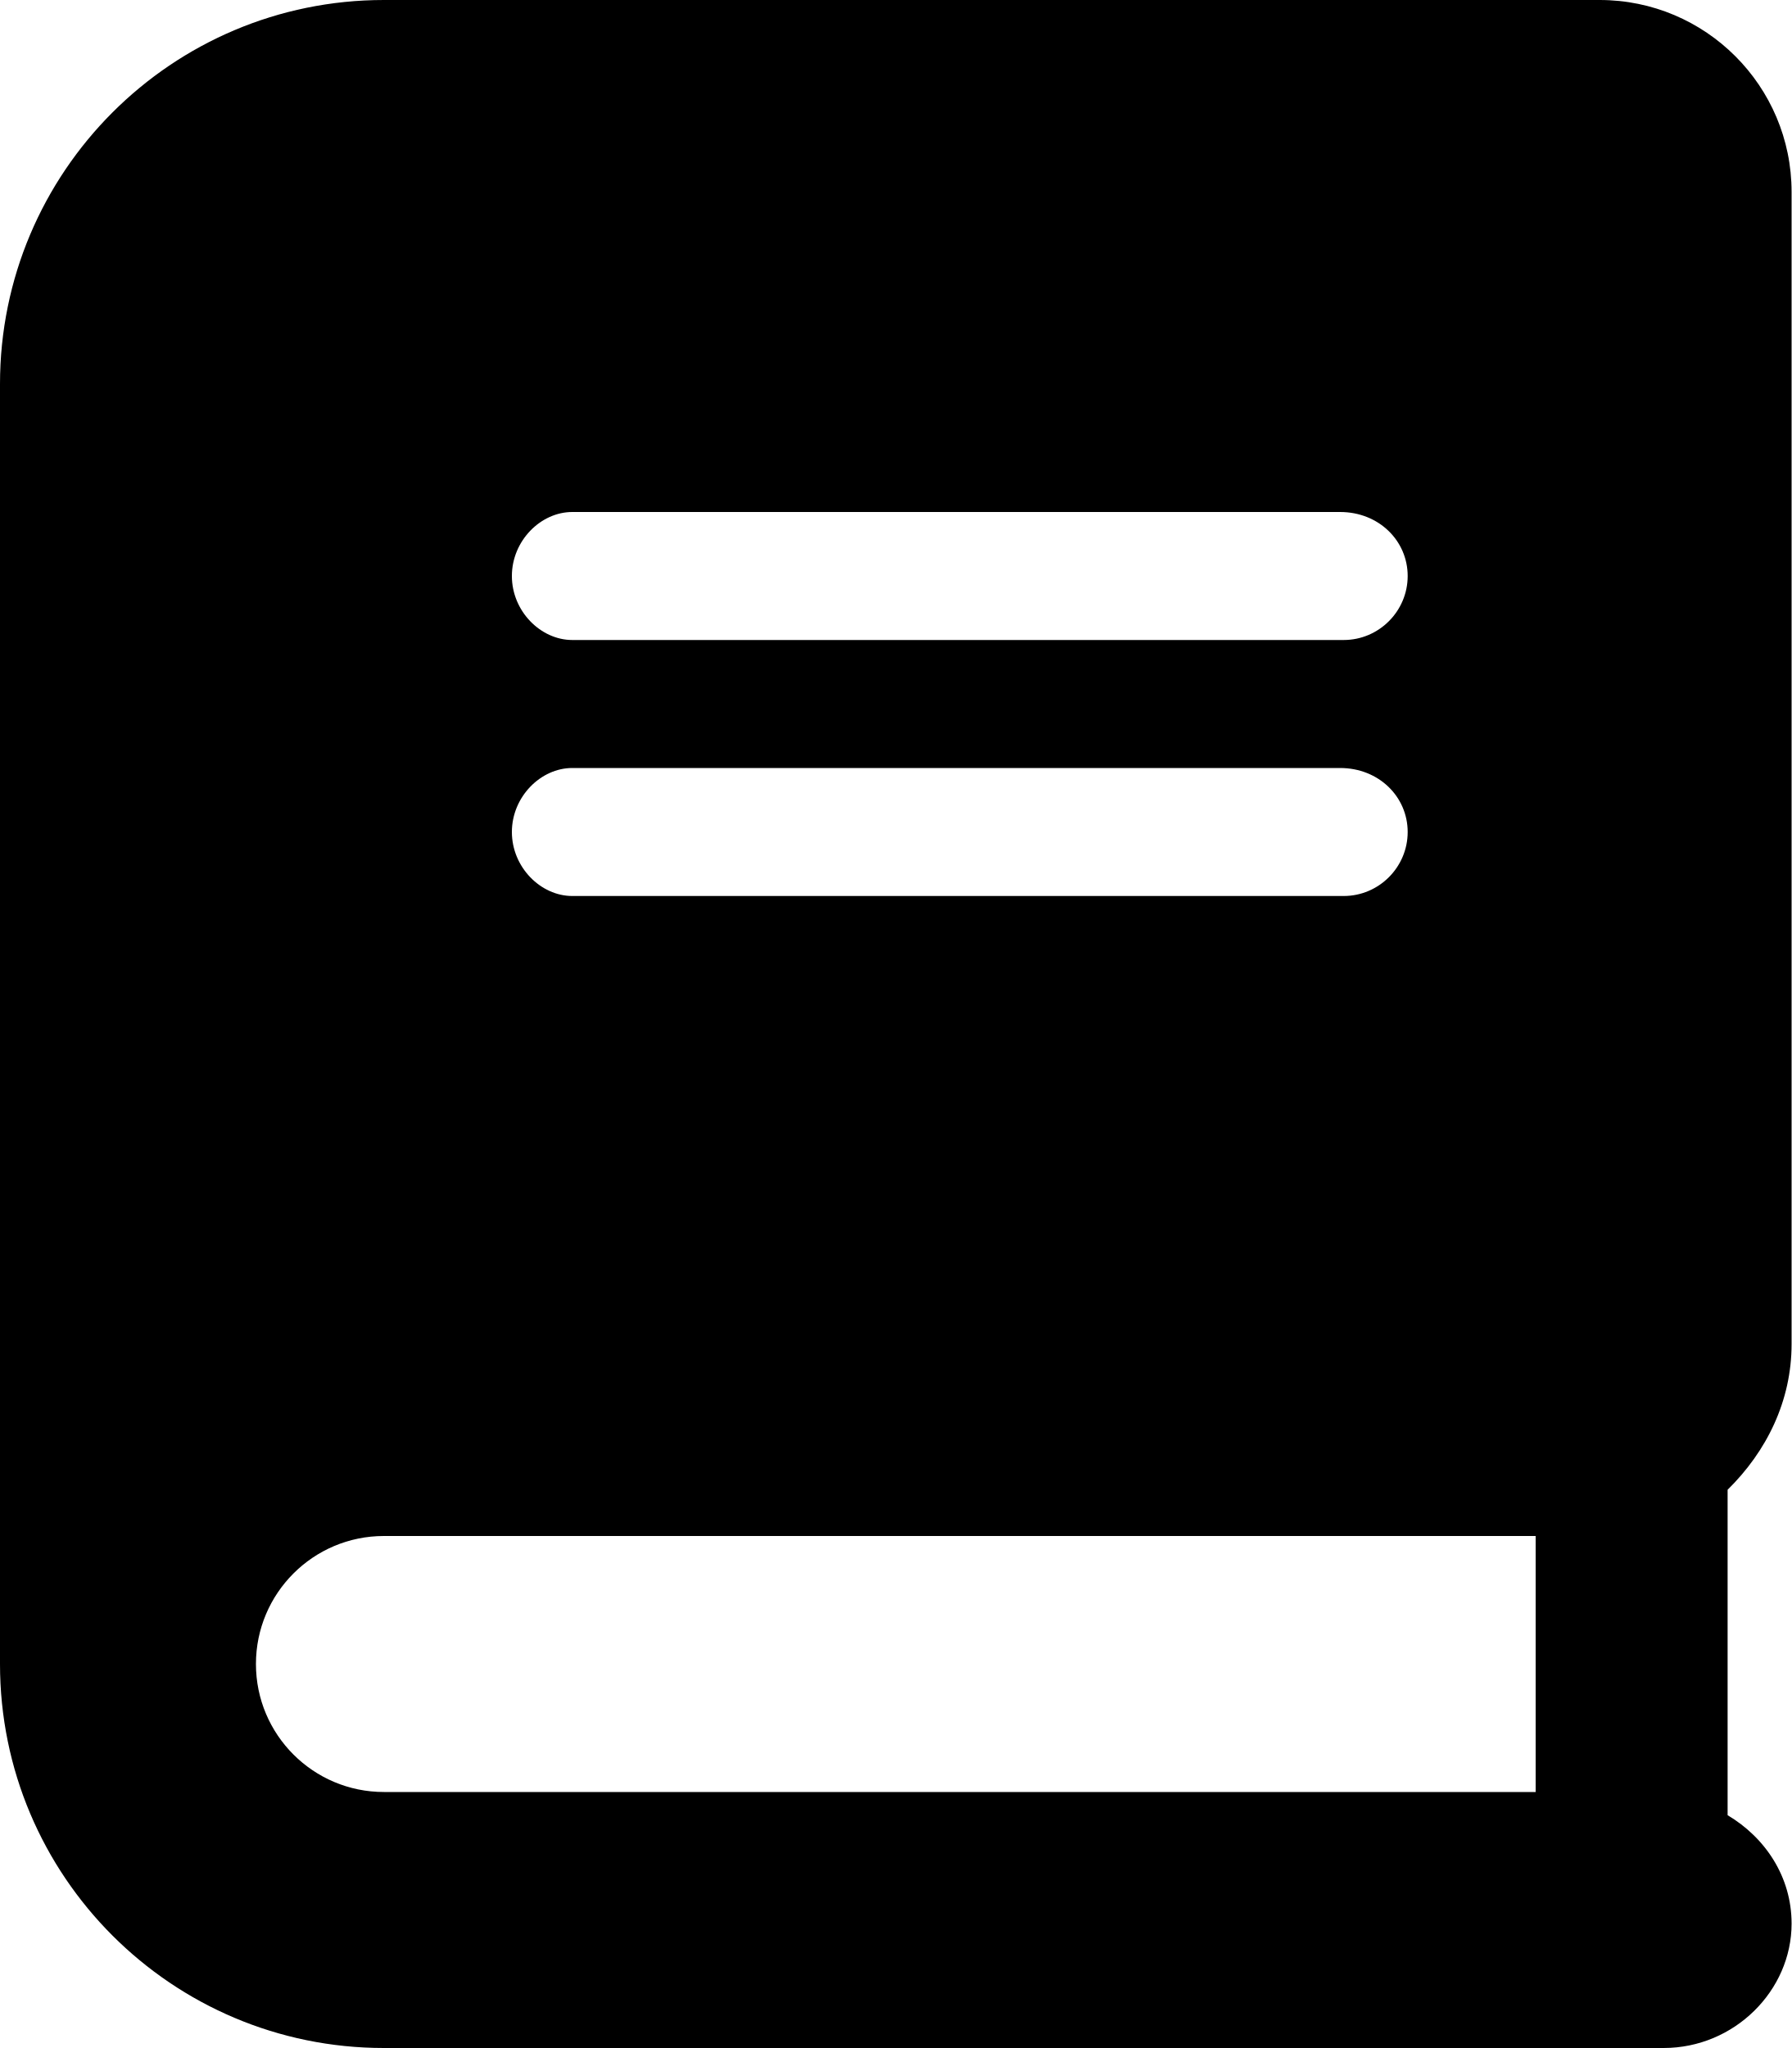
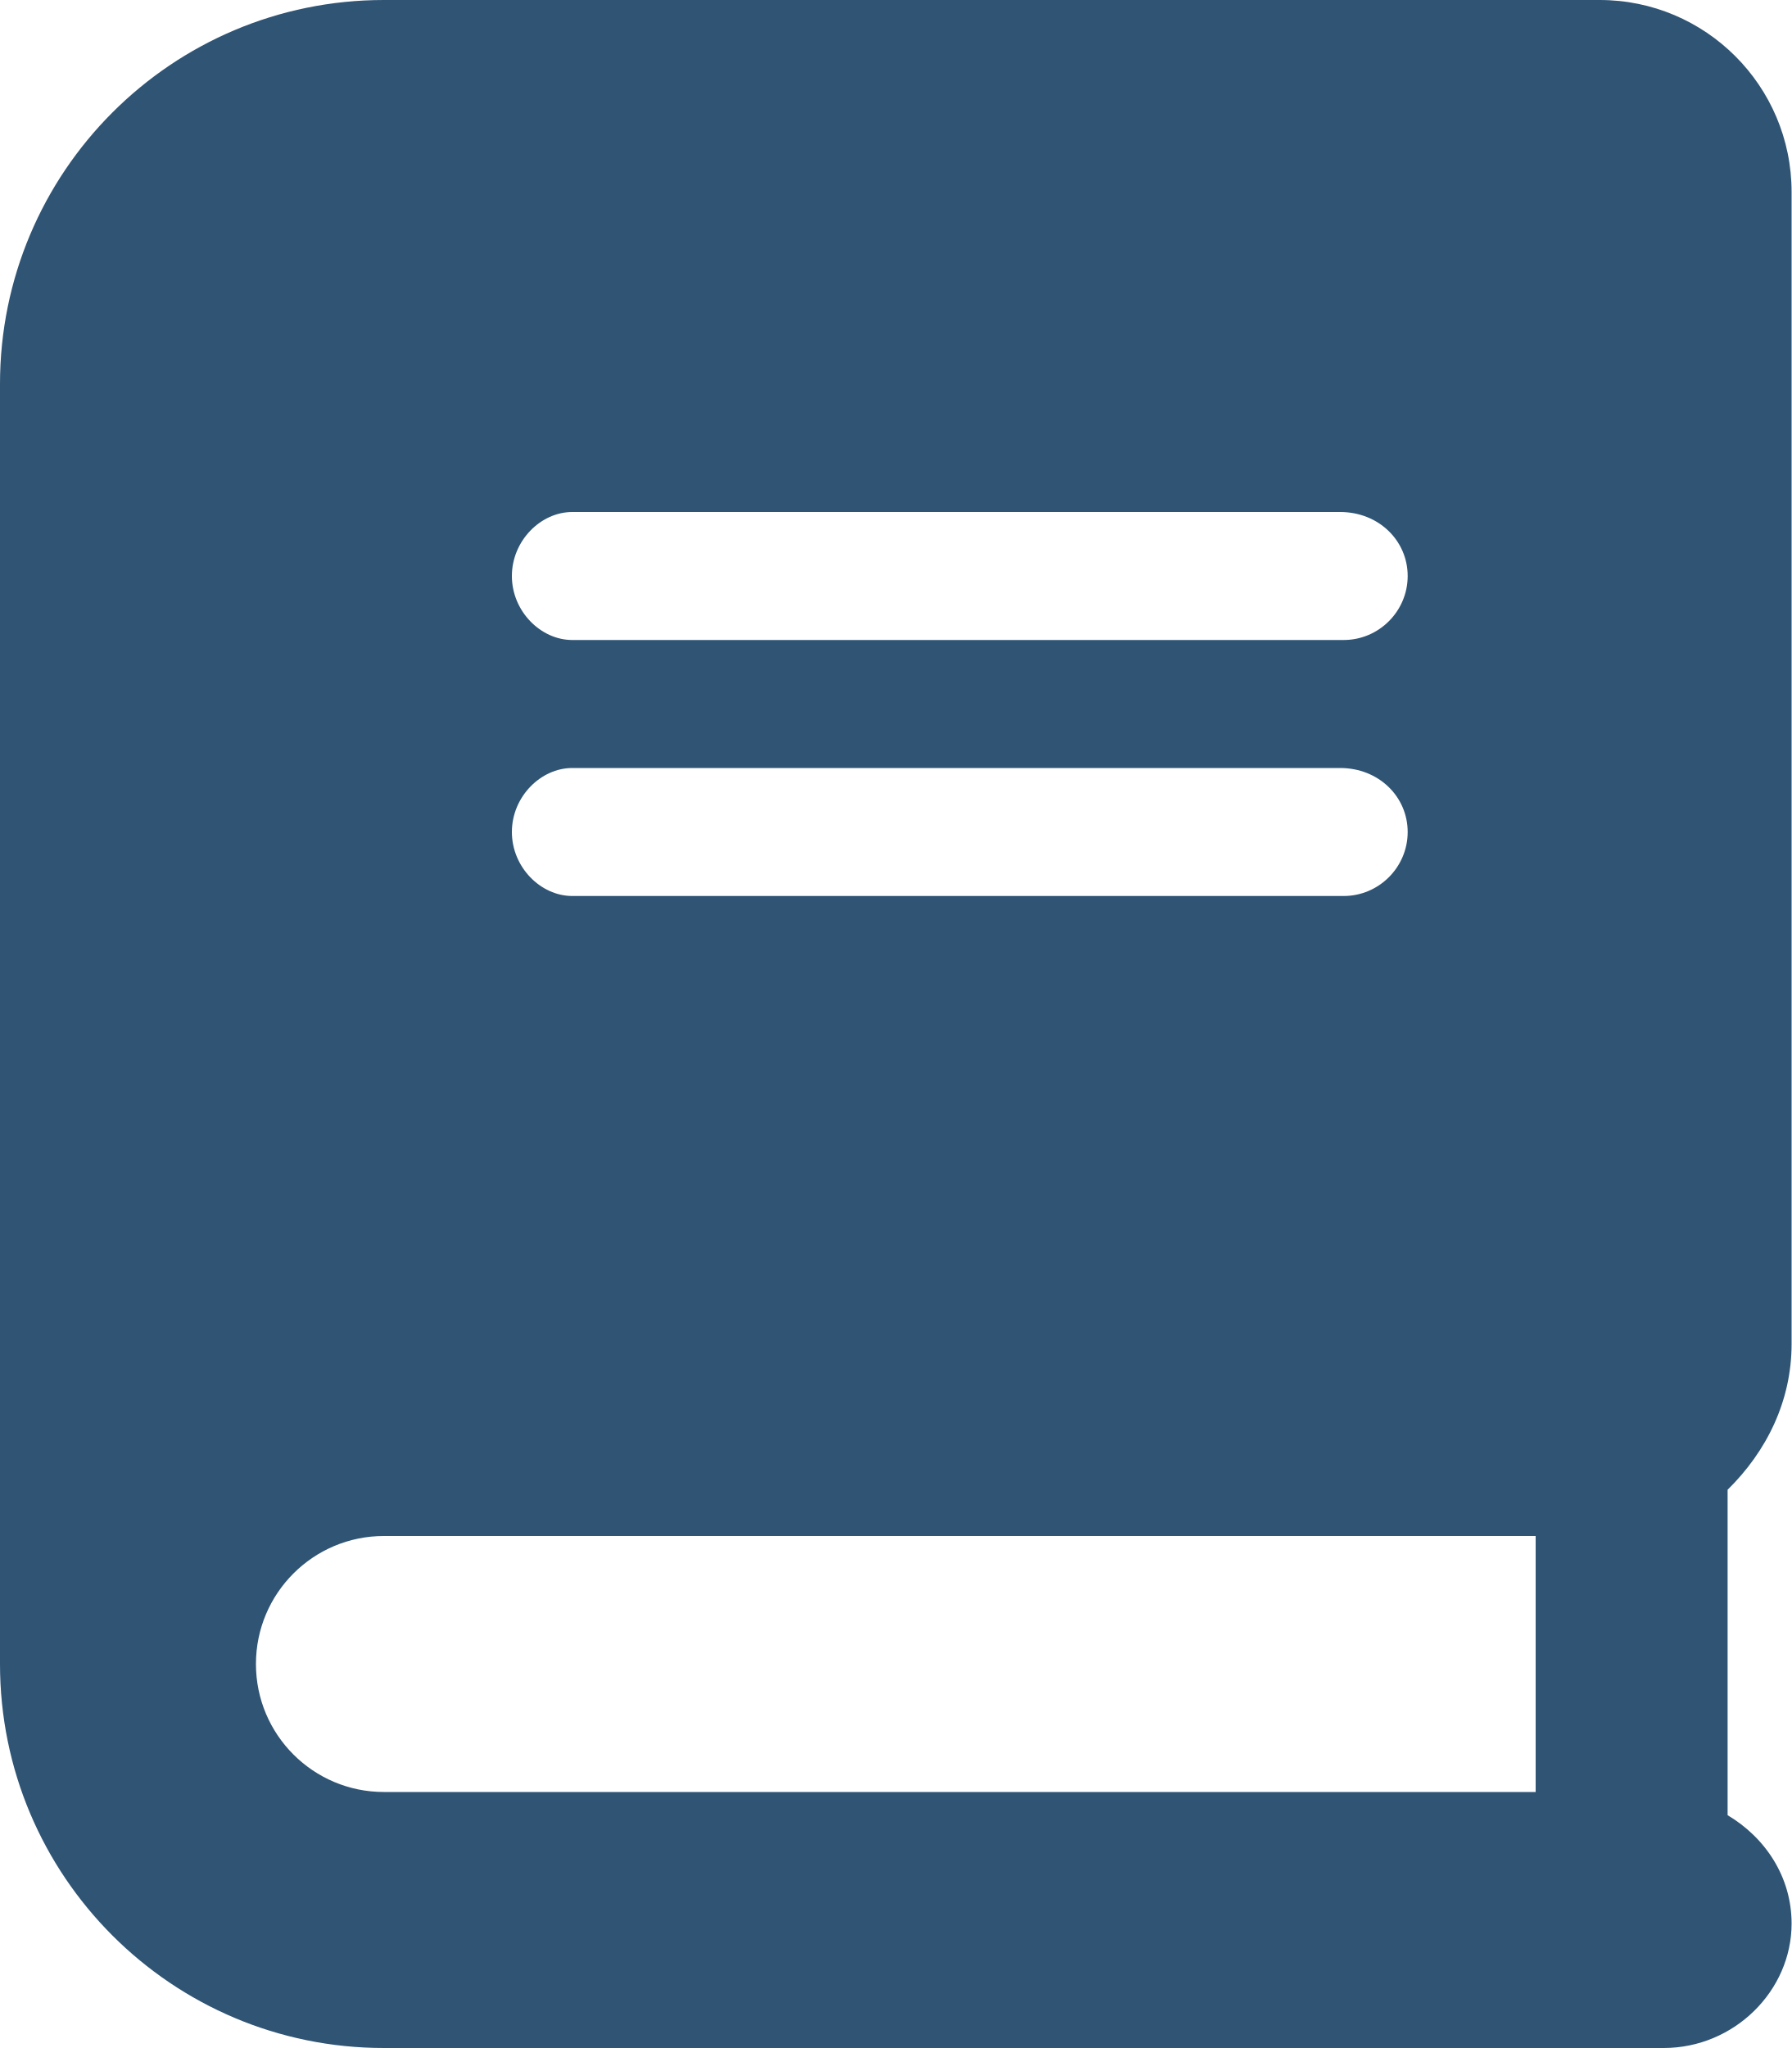
<svg xmlns="http://www.w3.org/2000/svg" viewBox="0 0 448 512">
-   <path d="M448 336v-288C448 21.49 426.5 0 400 0H96C42.98 0 0 42.98 0 96v320c0 53.02 42.98 96 96 96h320c17.67 0 32-14.33 32-31.1c0-11.72-6.607-21.52-16-27.1v-81.36C441.8 362.8 448 350.2 448 336zM143.1 128h192C344.8 128 352 135.2 352 144C352 152.8 344.8 160 336 160H143.1C135.2 160 128 152.8 128 144C128 135.2 135.2 128 143.1 128zM143.1 192h192C344.8 192 352 199.2 352 208C352 216.8 344.8 224 336 224H143.1C135.2 224 128 216.8 128 208C128 199.2 135.2 192 143.1 192zM384 448H96c-17.67 0-32-14.33-32-32c0-17.67 14.33-32 32-32h288V448z" />
+   <path fill="#2F5474" d="M448 336v-288C448 21.49 426.5 0 400 0H96C42.98 0 0 42.98 0 96v320c0 53.02 42.98 96 96 96h320c17.67 0 32-14.33 32-31.1c0-11.72-6.607-21.52-16-27.1v-81.36C441.8 362.8 448 350.2 448 336zM143.1 128h192C344.8 128 352 135.2 352 144C352 152.8 344.8 160 336 160H143.1C135.2 160 128 152.8 128 144C128 135.2 135.2 128 143.1 128zM143.1 192h192C344.8 192 352 199.2 352 208C352 216.8 344.8 224 336 224H143.1C135.2 224 128 216.8 128 208C128 199.2 135.2 192 143.1 192zM384 448H96c-17.67 0-32-14.33-32-32c0-17.67 14.33-32 32-32h288V448z" />
</svg>
